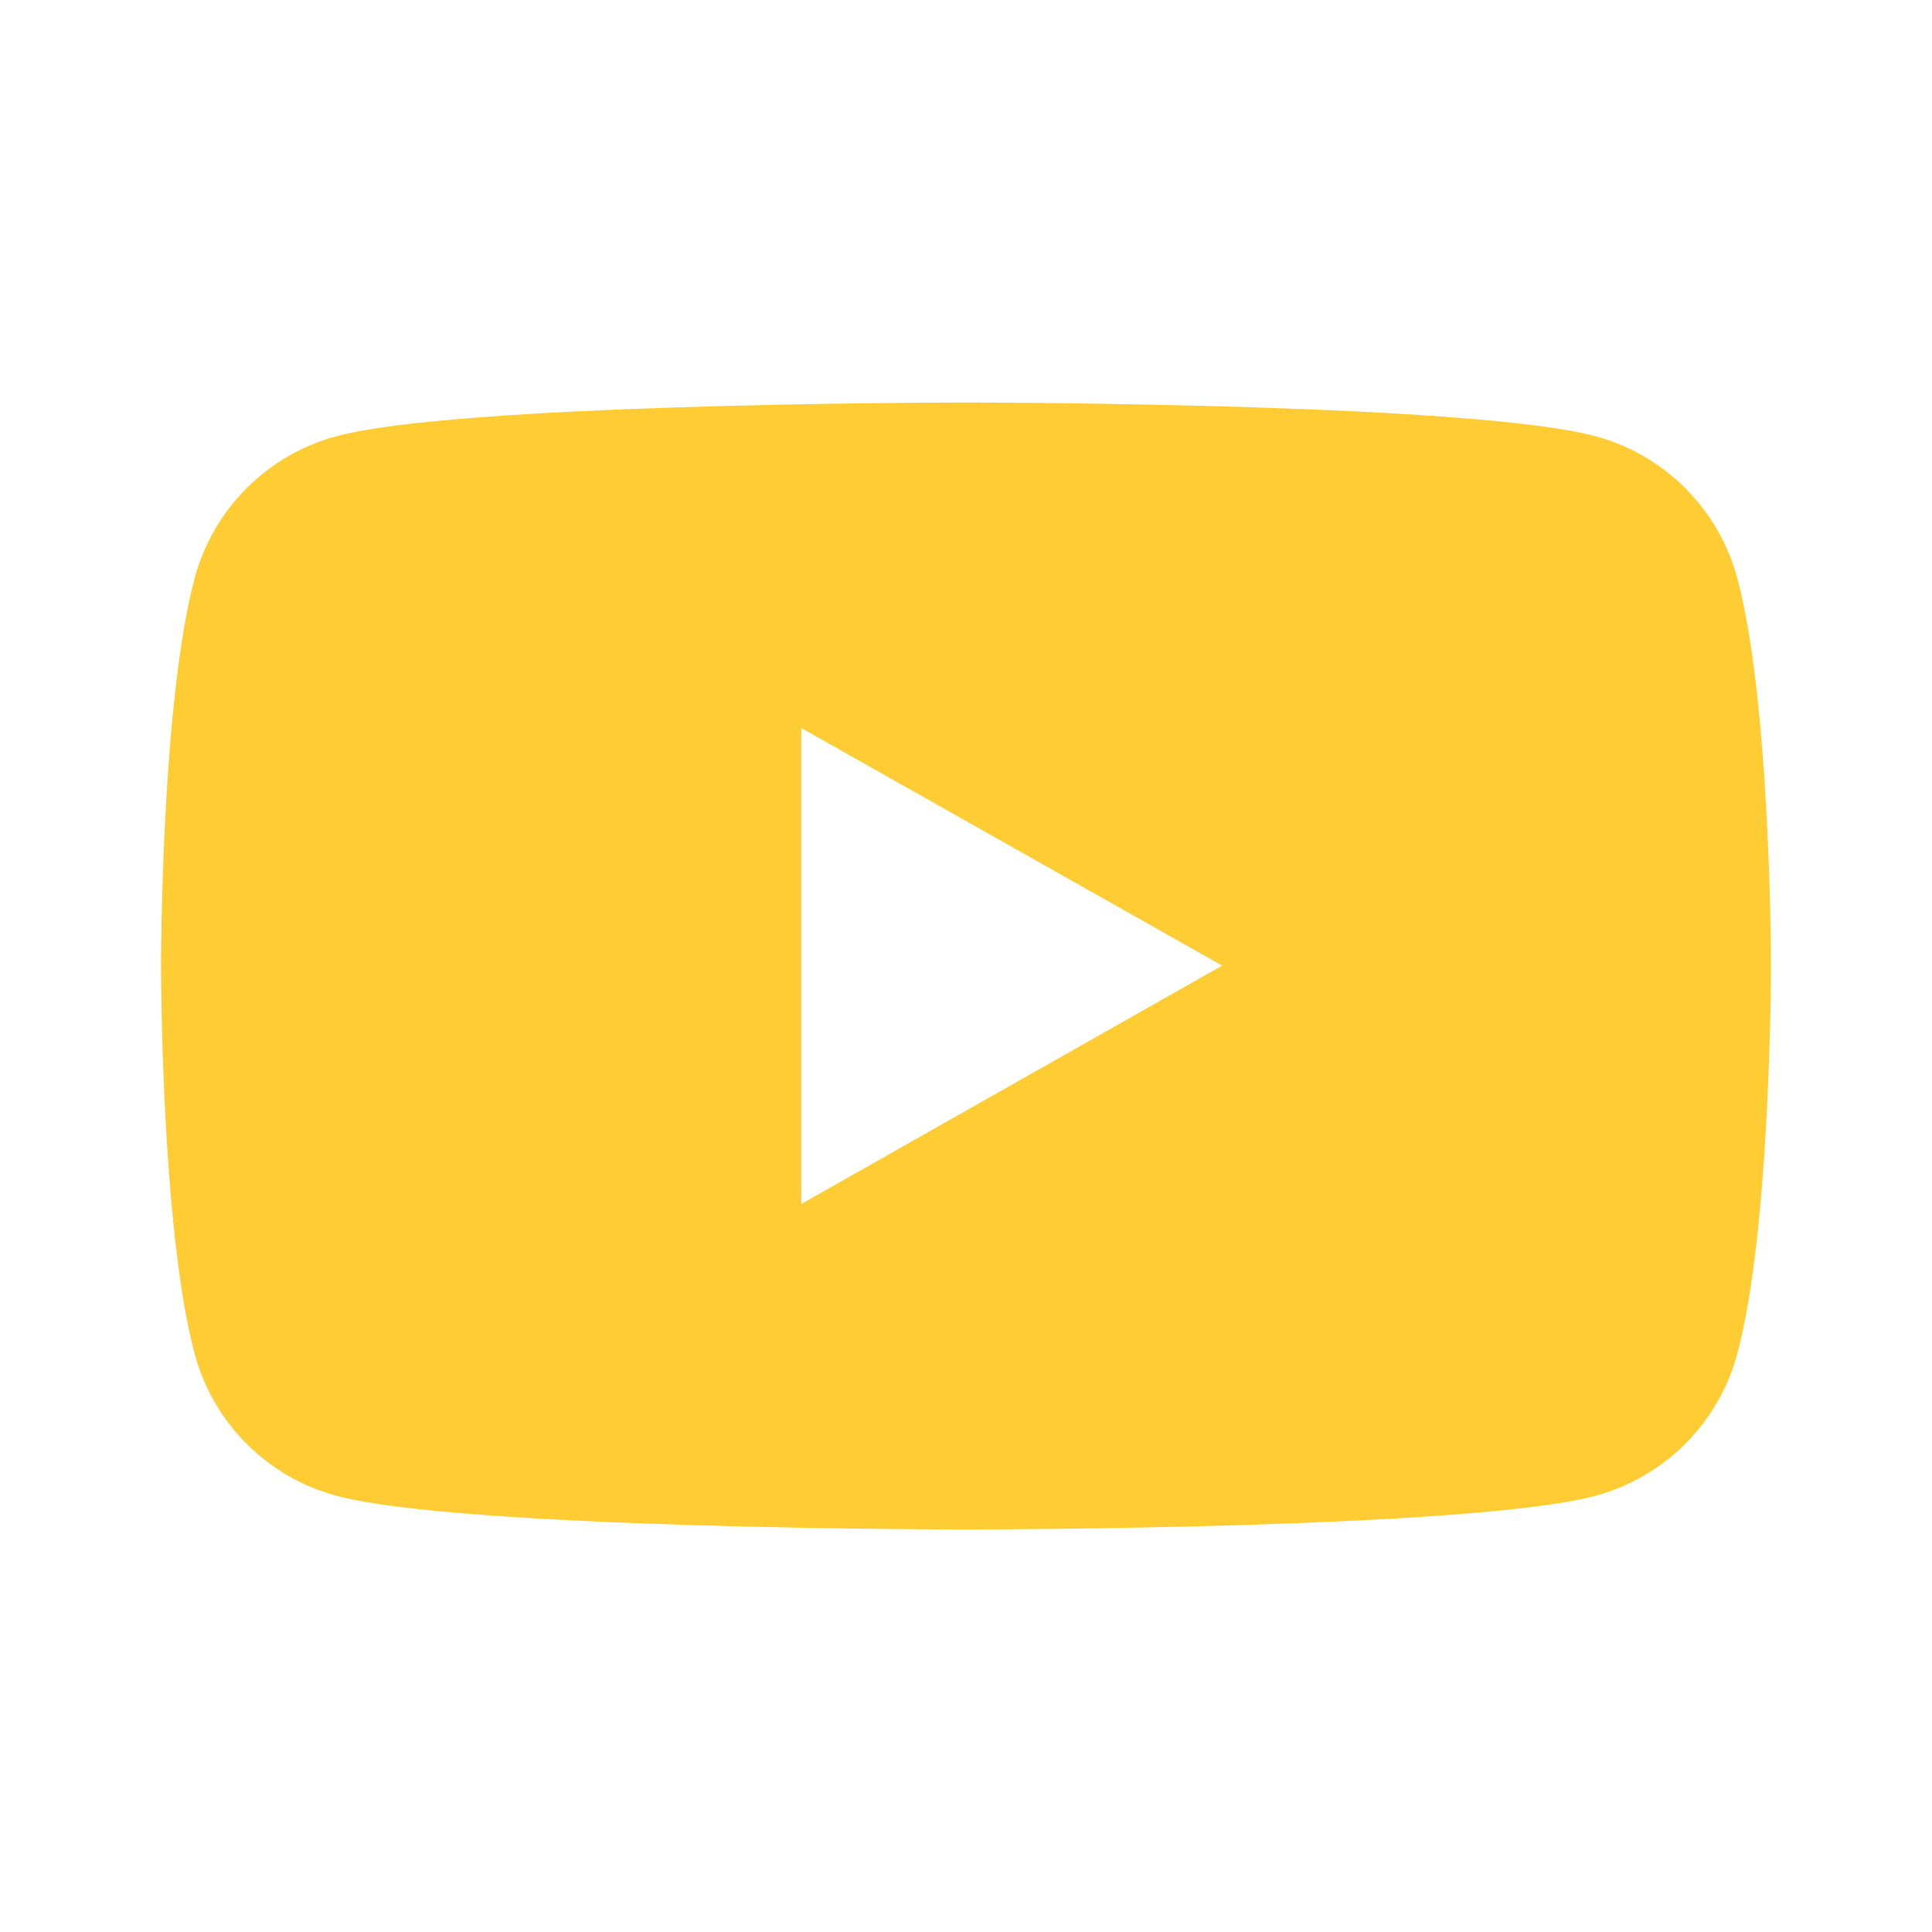
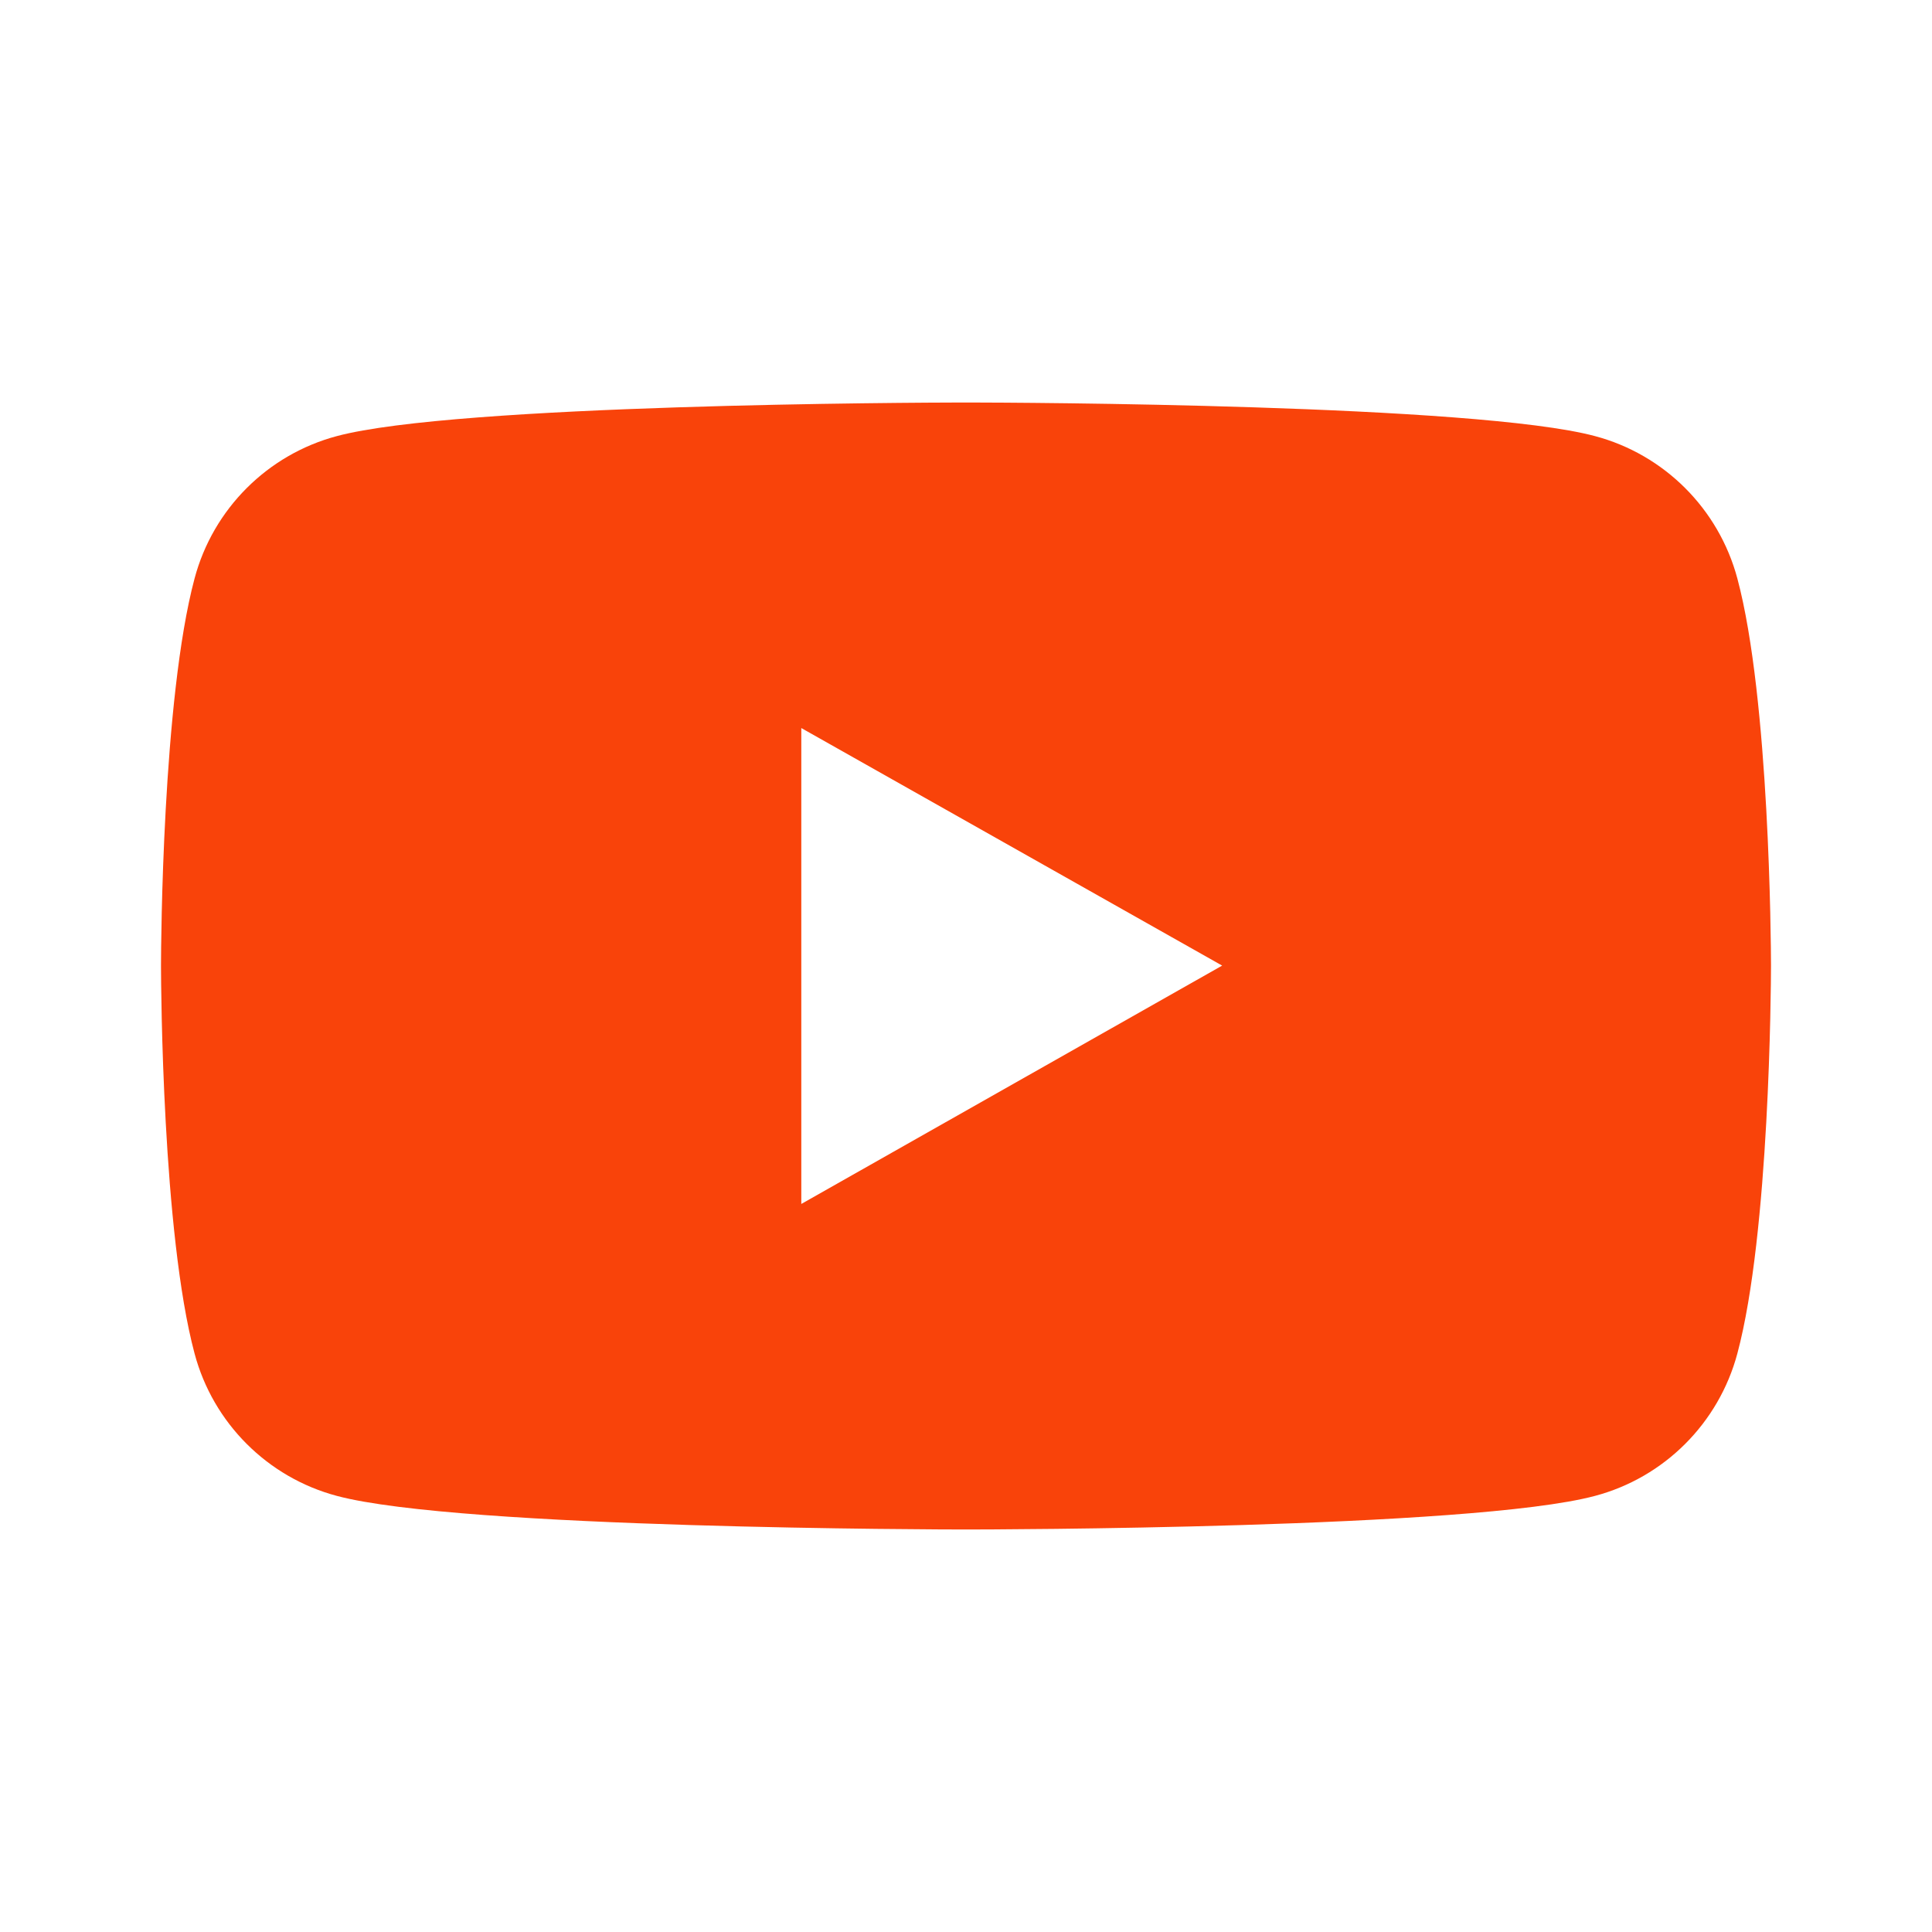
<svg xmlns="http://www.w3.org/2000/svg" width="35px" height="35px" viewBox="0 0 512 512" version="1.1">
-   <g id="Page-1" stroke="none" stroke-width="1" fill="#ffcc33" fill-rule="evenodd">
-     <g id="icon" fill="#ffcc33" transform="translate(42.66674, 106.6672)">
+   <g id="Page-1" stroke="none" stroke-width="1" fill="#f9430a" fill-rule="evenodd">
+     <g id="icon" fill="#f9430a" transform="translate(42.66674, 106.6672)">
      <path d="M214.305,0.001 C226.425,0.022 348.415,0.445 380.011,8.902 C398.379,13.778 412.821,28.192 417.749,46.633 C426.31,78.581 426.652,143.739 426.666,148.901 L426.666,149.554 C426.652,154.731 426.31,220.084 417.749,252.033 C412.821,270.474 398.379,284.888 380.011,289.763 C347.417,298.488 218.63,298.663 213.491,298.666 L213.175,298.666 C208.036,298.663 79.228,298.488 46.613,289.763 C28.267,284.888 13.803,270.474 8.896,252.033 C0.356,220.084 0.014,154.731 0,149.554 L0,148.901 C0.014,143.739 0.356,78.581 8.896,46.633 C13.803,28.192 28.267,13.778 46.613,8.902 C78.229,0.445 200.24,0.022 212.362,0.001 Z M169.685,86.271 L169.685,212.394 L281.216,149.227 L169.685,86.271 Z" id="Shape">

</path>
    </g>
  </g>
</svg>
